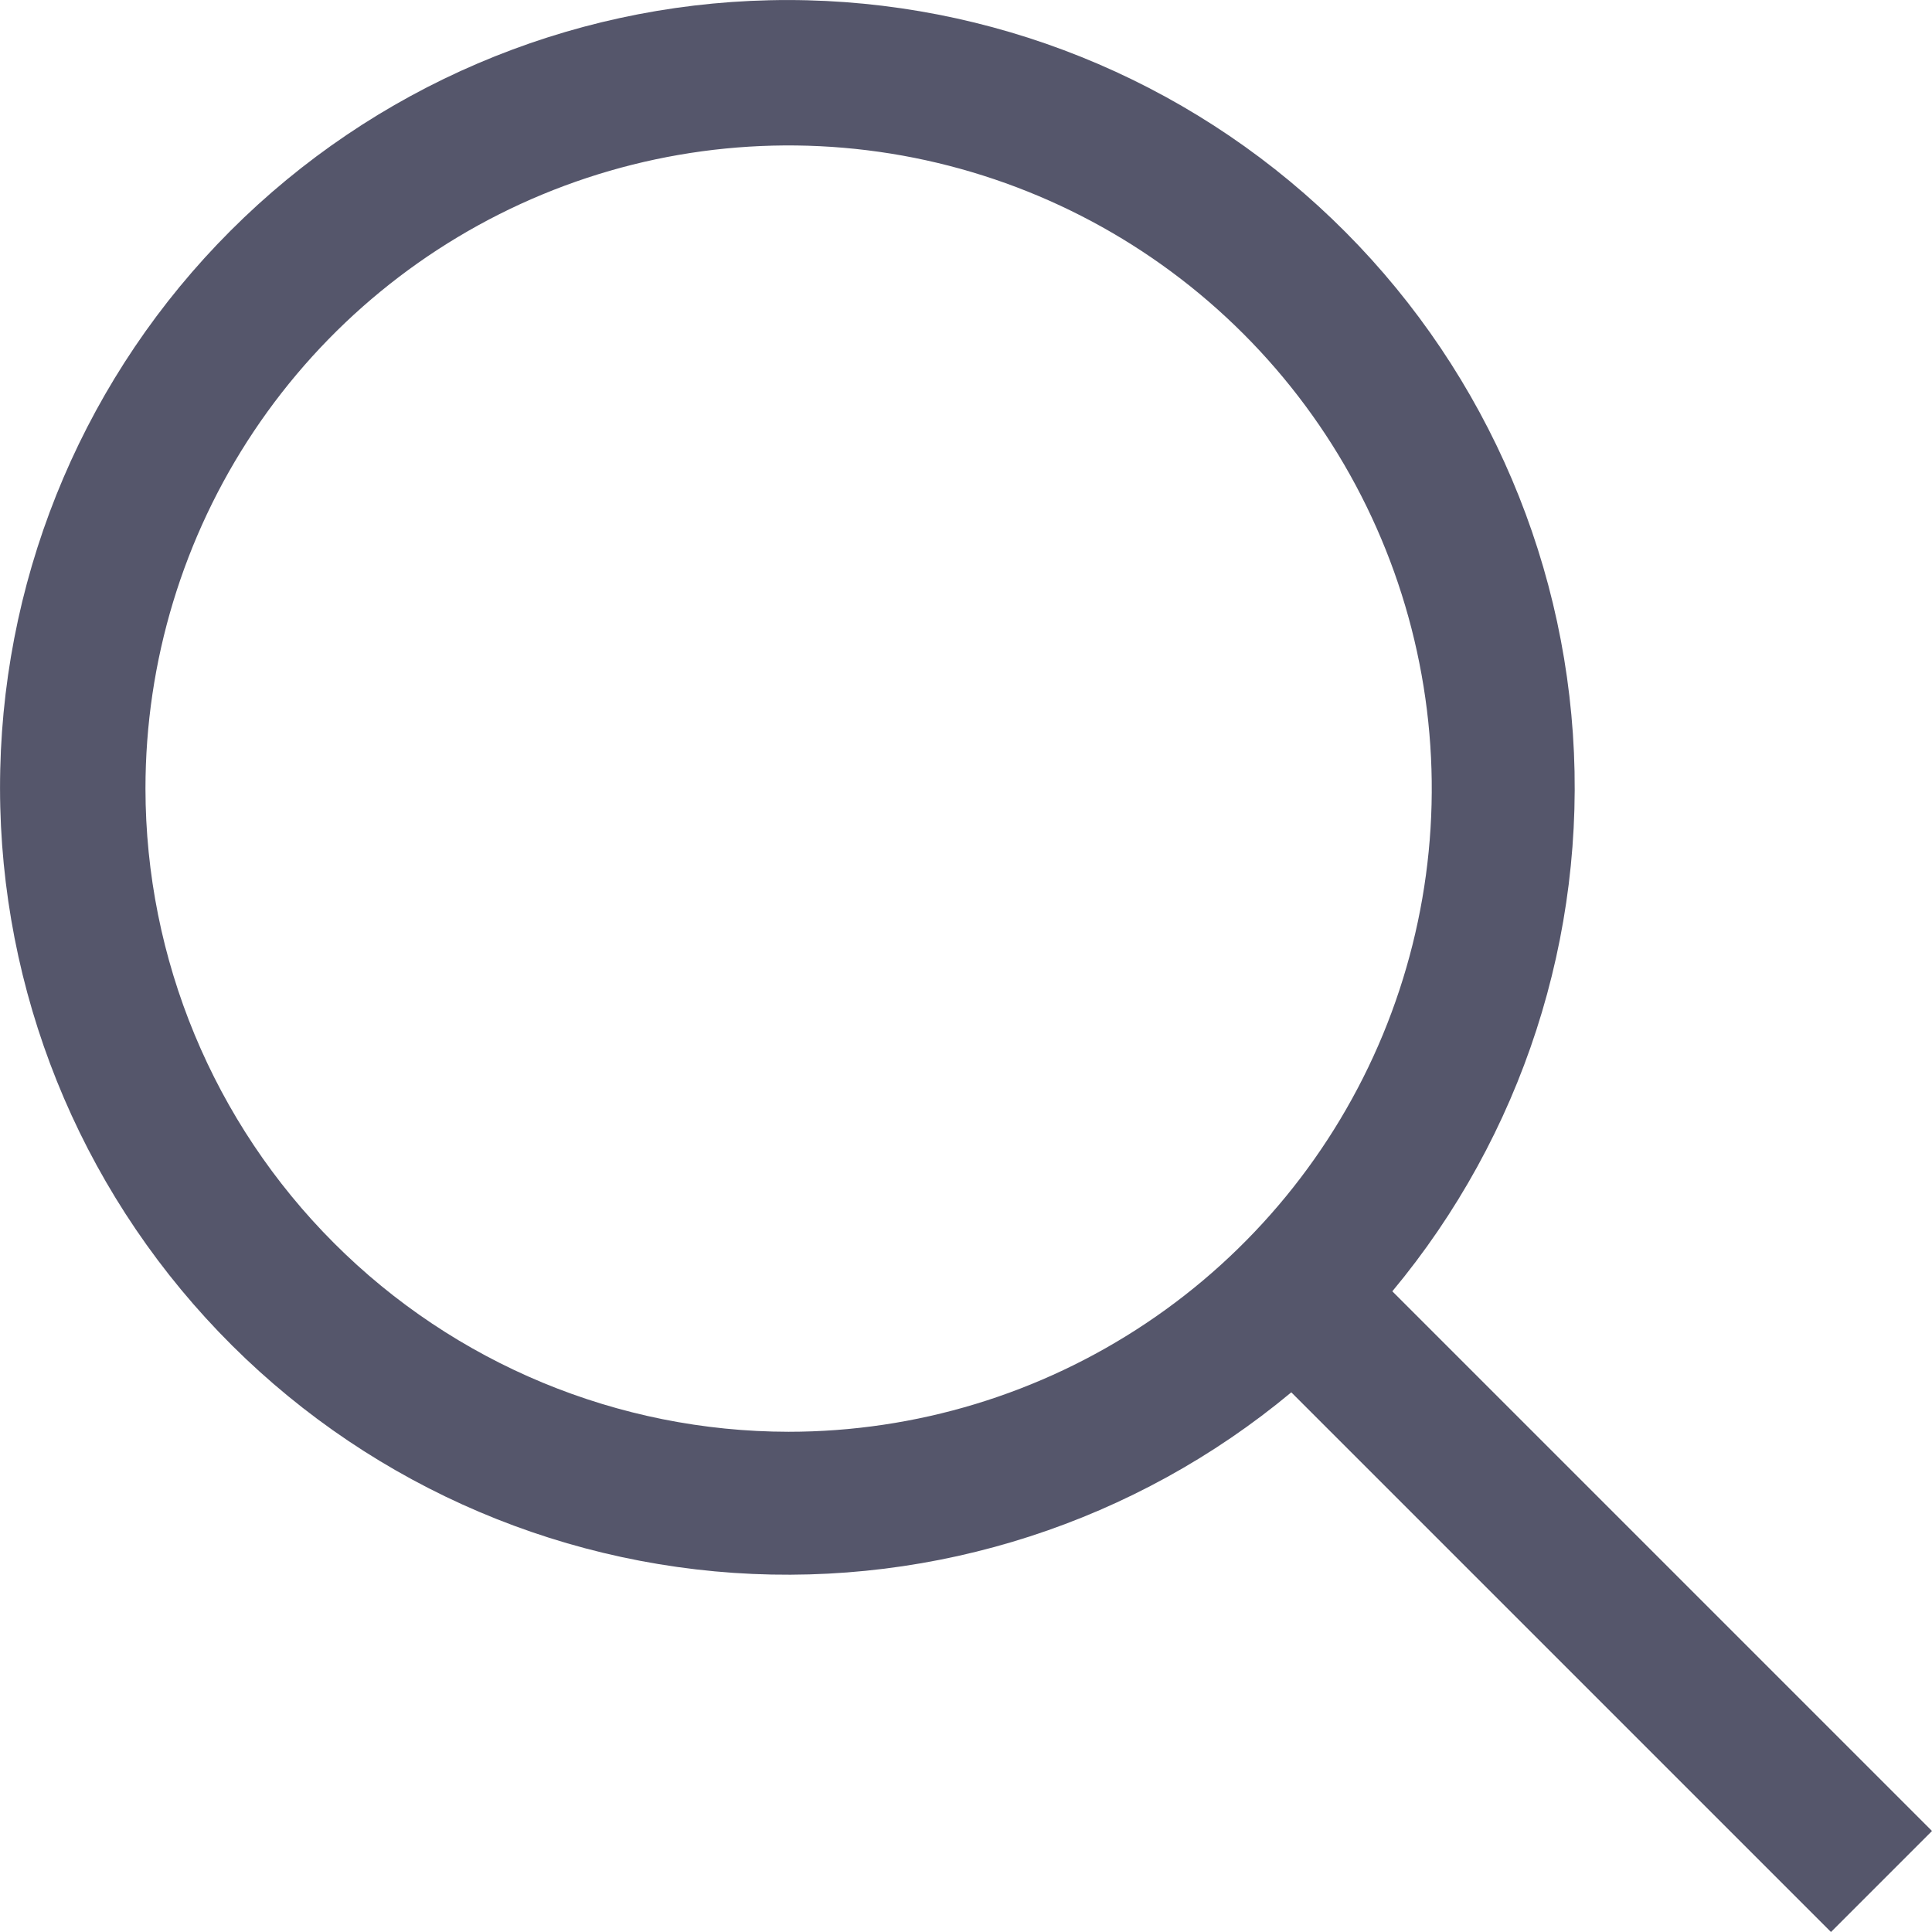
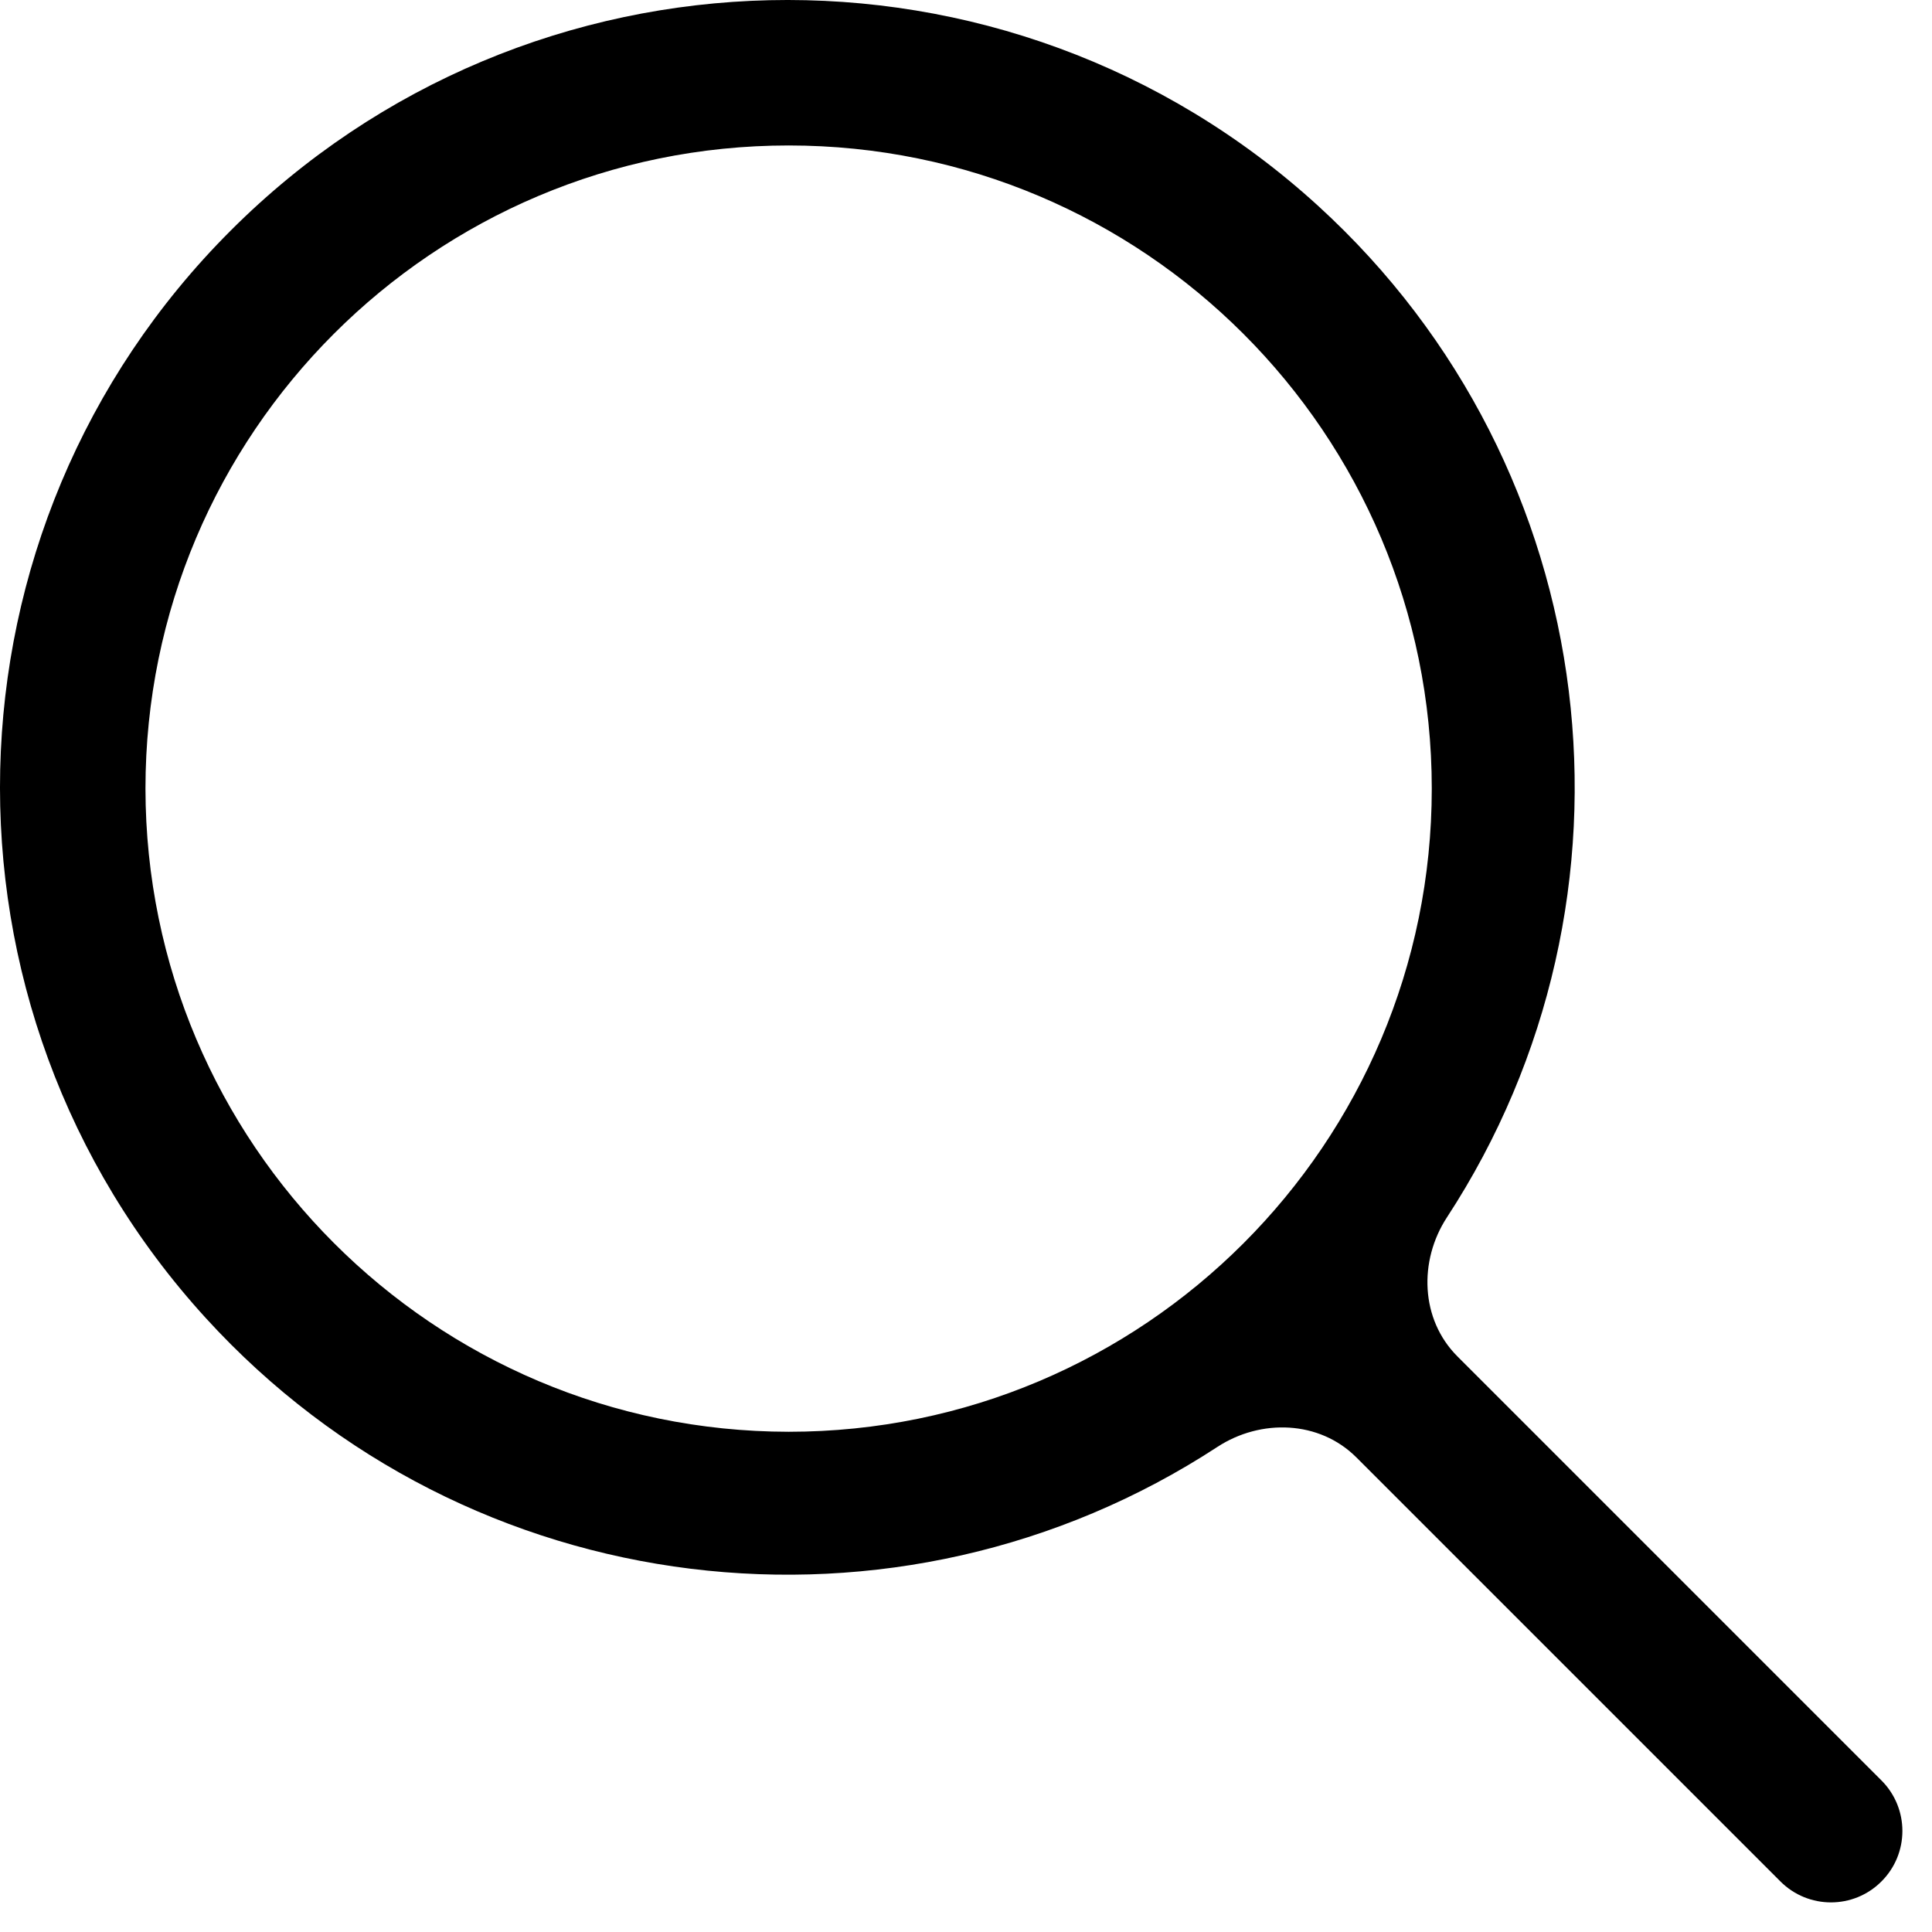
<svg xmlns="http://www.w3.org/2000/svg" width="24" height="24" viewBox="0 0 24 24" fill="none">
-   <path d="M24 22.745L17.296 16.041C18.907 14.106 19.71 11.626 19.539 9.115C19.367 6.603 18.234 4.255 16.375 2.558C14.517 0.861 12.075 -0.055 9.558 0.003C7.042 0.06 4.645 1.085 2.865 2.865C1.085 4.645 0.06 7.042 0.003 9.558C-0.055 12.075 0.861 14.517 2.558 16.375C4.255 18.234 6.603 19.367 9.115 19.539C11.626 19.71 14.106 18.907 16.041 17.296L22.745 24L24 22.745ZM1.807 9.796C1.807 8.216 2.275 6.672 3.153 5.358C4.031 4.044 5.279 3.02 6.739 2.415C8.199 1.81 9.805 1.652 11.355 1.96C12.905 2.269 14.329 3.03 15.446 4.147C16.563 5.264 17.324 6.688 17.632 8.238C17.941 9.788 17.782 11.394 17.178 12.854C16.573 14.314 15.549 15.562 14.235 16.439C12.921 17.317 11.377 17.786 9.796 17.786C7.678 17.784 5.647 16.941 4.15 15.443C2.652 13.945 1.809 11.915 1.807 9.796Z" fill="#55566B" />
+   <path fill-rule="evenodd" clip-rule="evenodd" d="M23.372 22.117C23.719 22.464 23.719 23.026 23.372 23.372C23.026 23.719 22.464 23.719 22.117 23.372L16.848 18.103C16.39 17.646 15.664 17.621 15.123 17.974C11.161 20.564 5.824 19.953 2.558 16.375C-0.968 12.514 -0.833 6.562 2.865 2.865C6.562 -0.833 12.514 -0.968 16.375 2.558C19.953 5.824 20.564 11.161 17.974 15.123C17.621 15.664 17.646 16.39 18.103 16.848L23.372 22.117ZM9.797 1.807C5.384 1.807 1.807 5.384 1.807 9.796C1.812 14.207 5.386 17.781 9.797 17.786C14.209 17.786 17.786 14.209 17.786 9.796C17.786 5.384 14.209 1.807 9.797 1.807Z" fill="#000" />
</svg>
